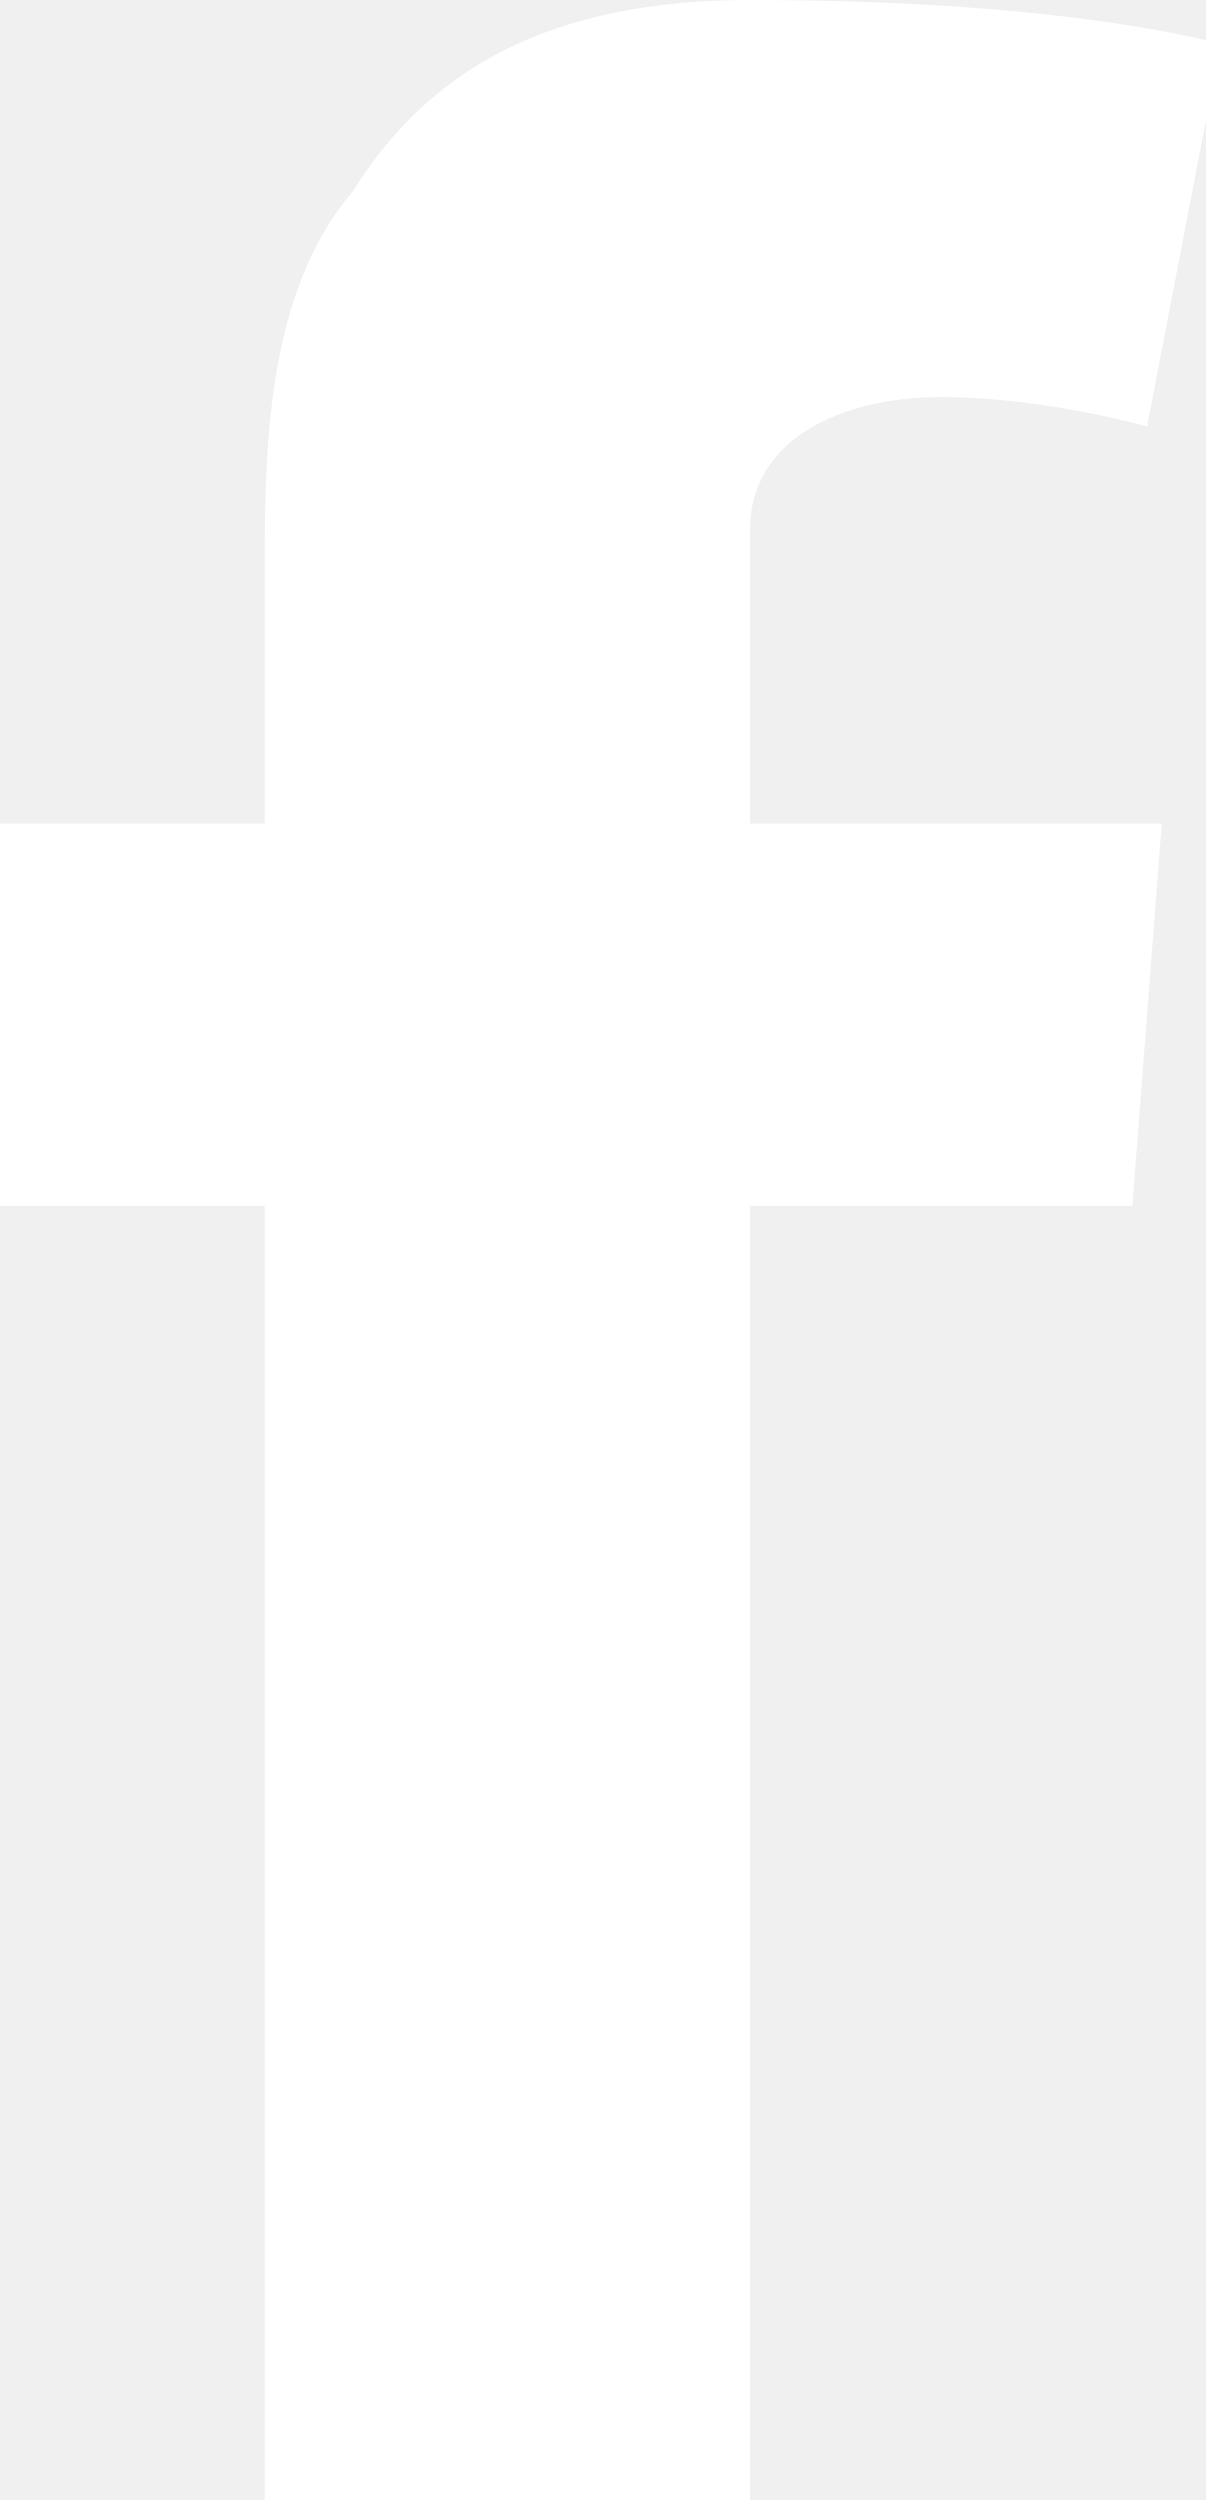
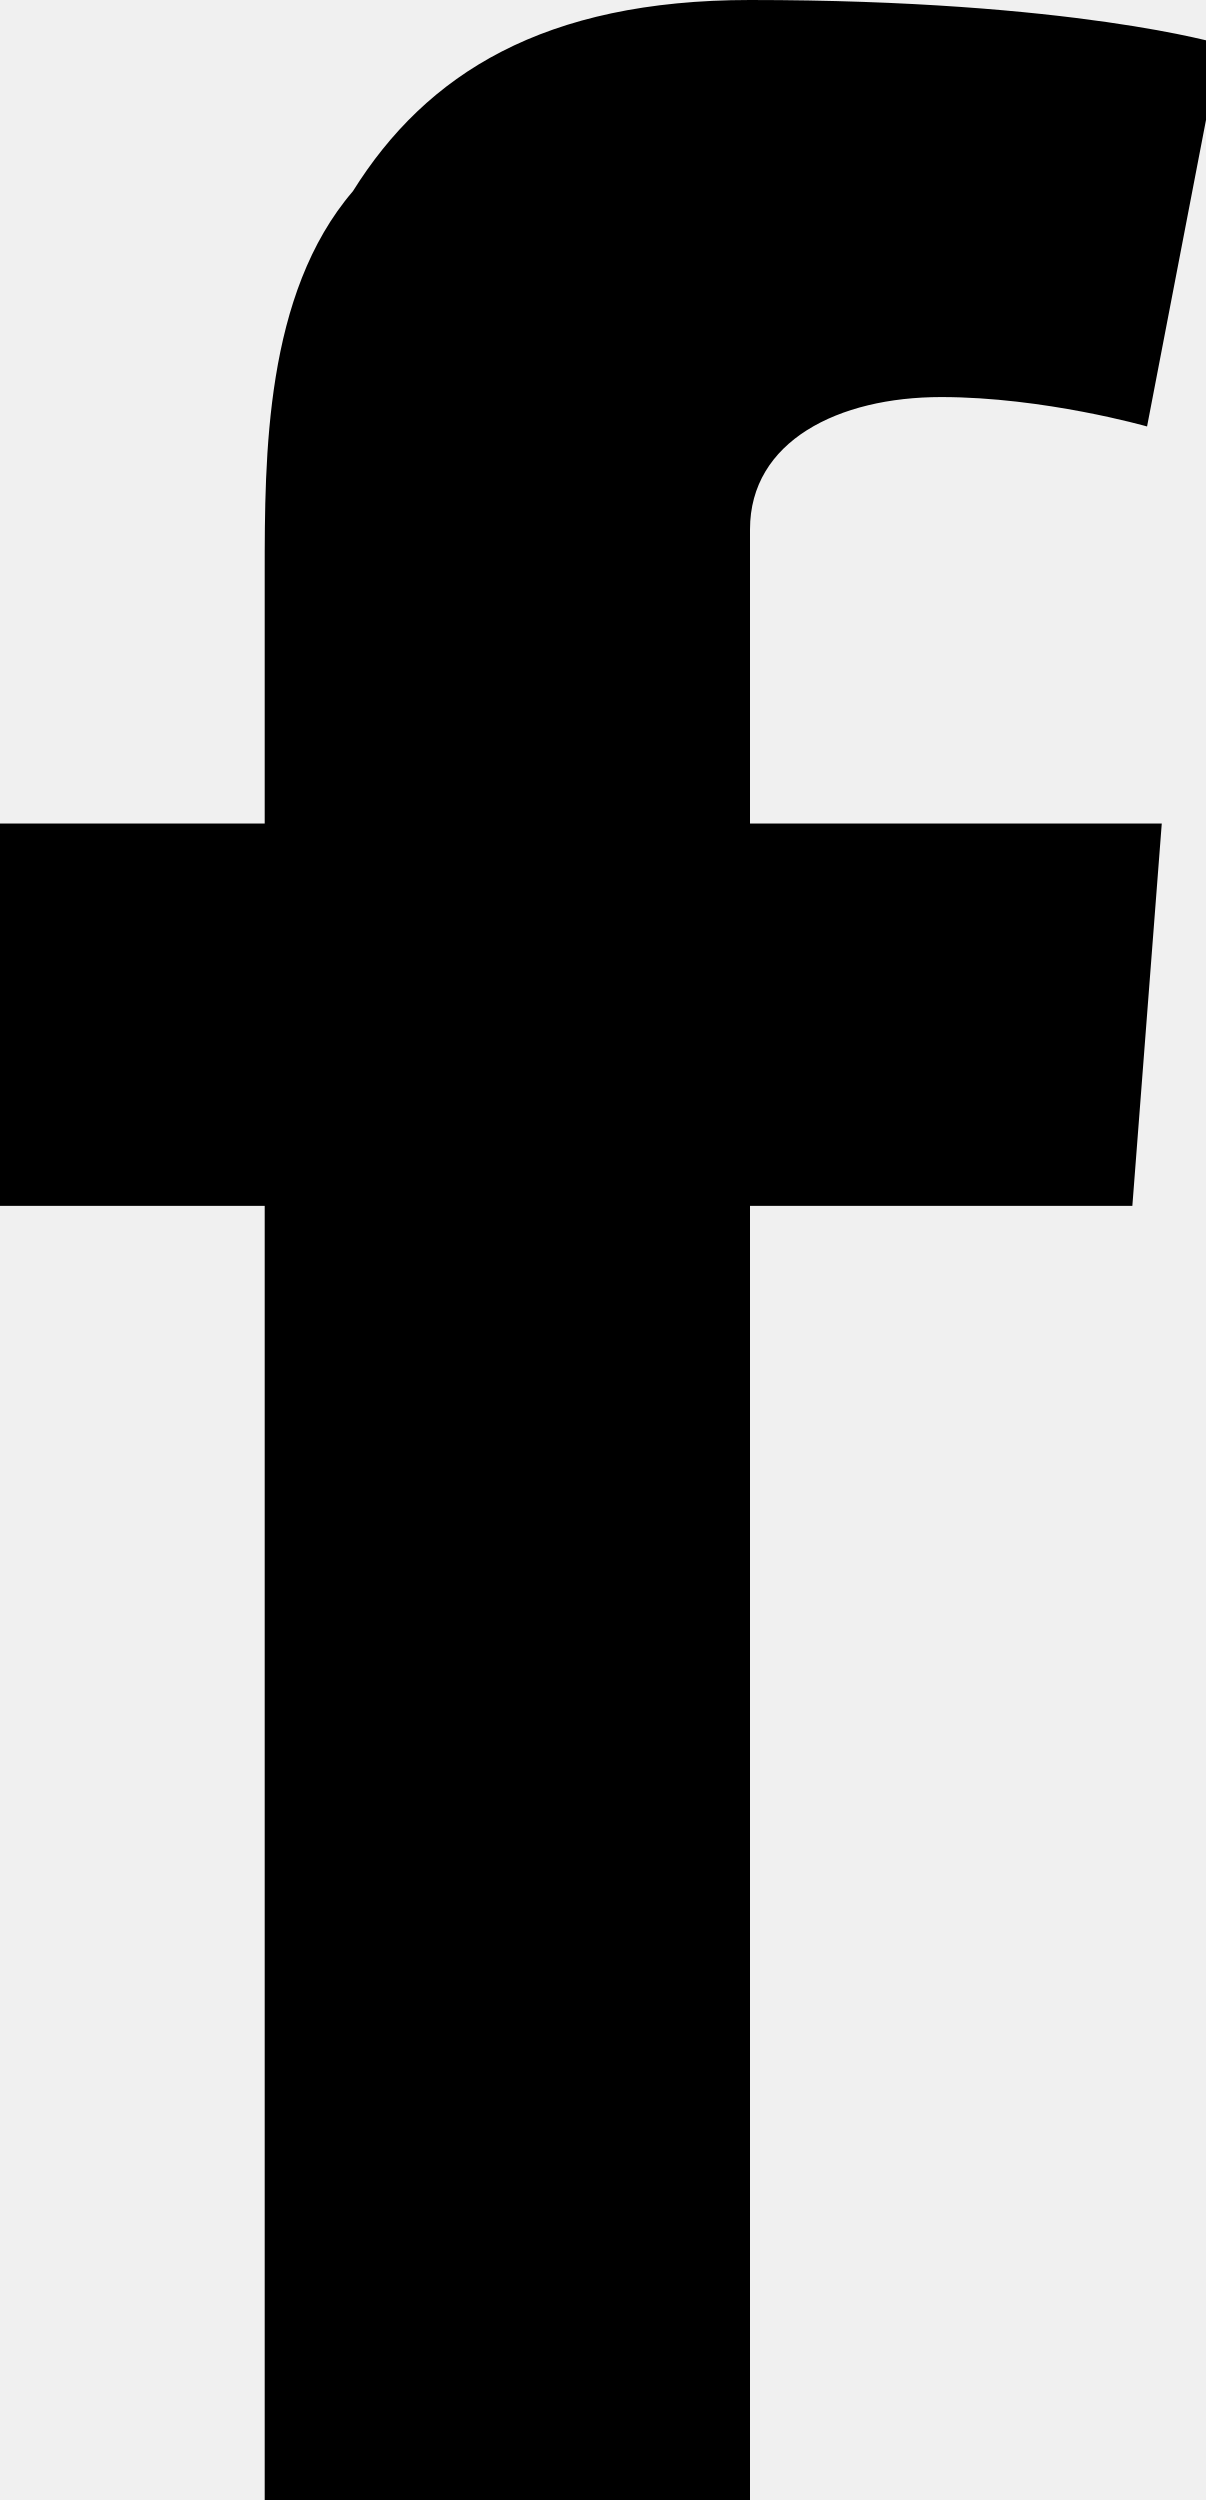
<svg xmlns="http://www.w3.org/2000/svg" version="1.1" id="Layer_1" x="0px" y="0px" viewBox="0 0 8.2 17" style="enable-background:new 0 0 8.2 17;" xml:space="preserve">
-   <style type="text/css">
- 	.st0{fill:#FFFFFF;}
- </style>
  <path class="st0" d="M0,5.6h1.8V3.9c0-0.8,0-1.9,0.6-2.6C2.9,0.5,3.7,0,5.1,0c2.2,0,3.2,0.3,3.2,0.3L7.8,2.9c0,0-0.7-0.2-1.4-0.2  C5.7,2.7,5.1,3,5.1,3.6v2h2.8L7.7,8.2H5.1V17H1.8V8.2H0V5.6z" />
</svg>
